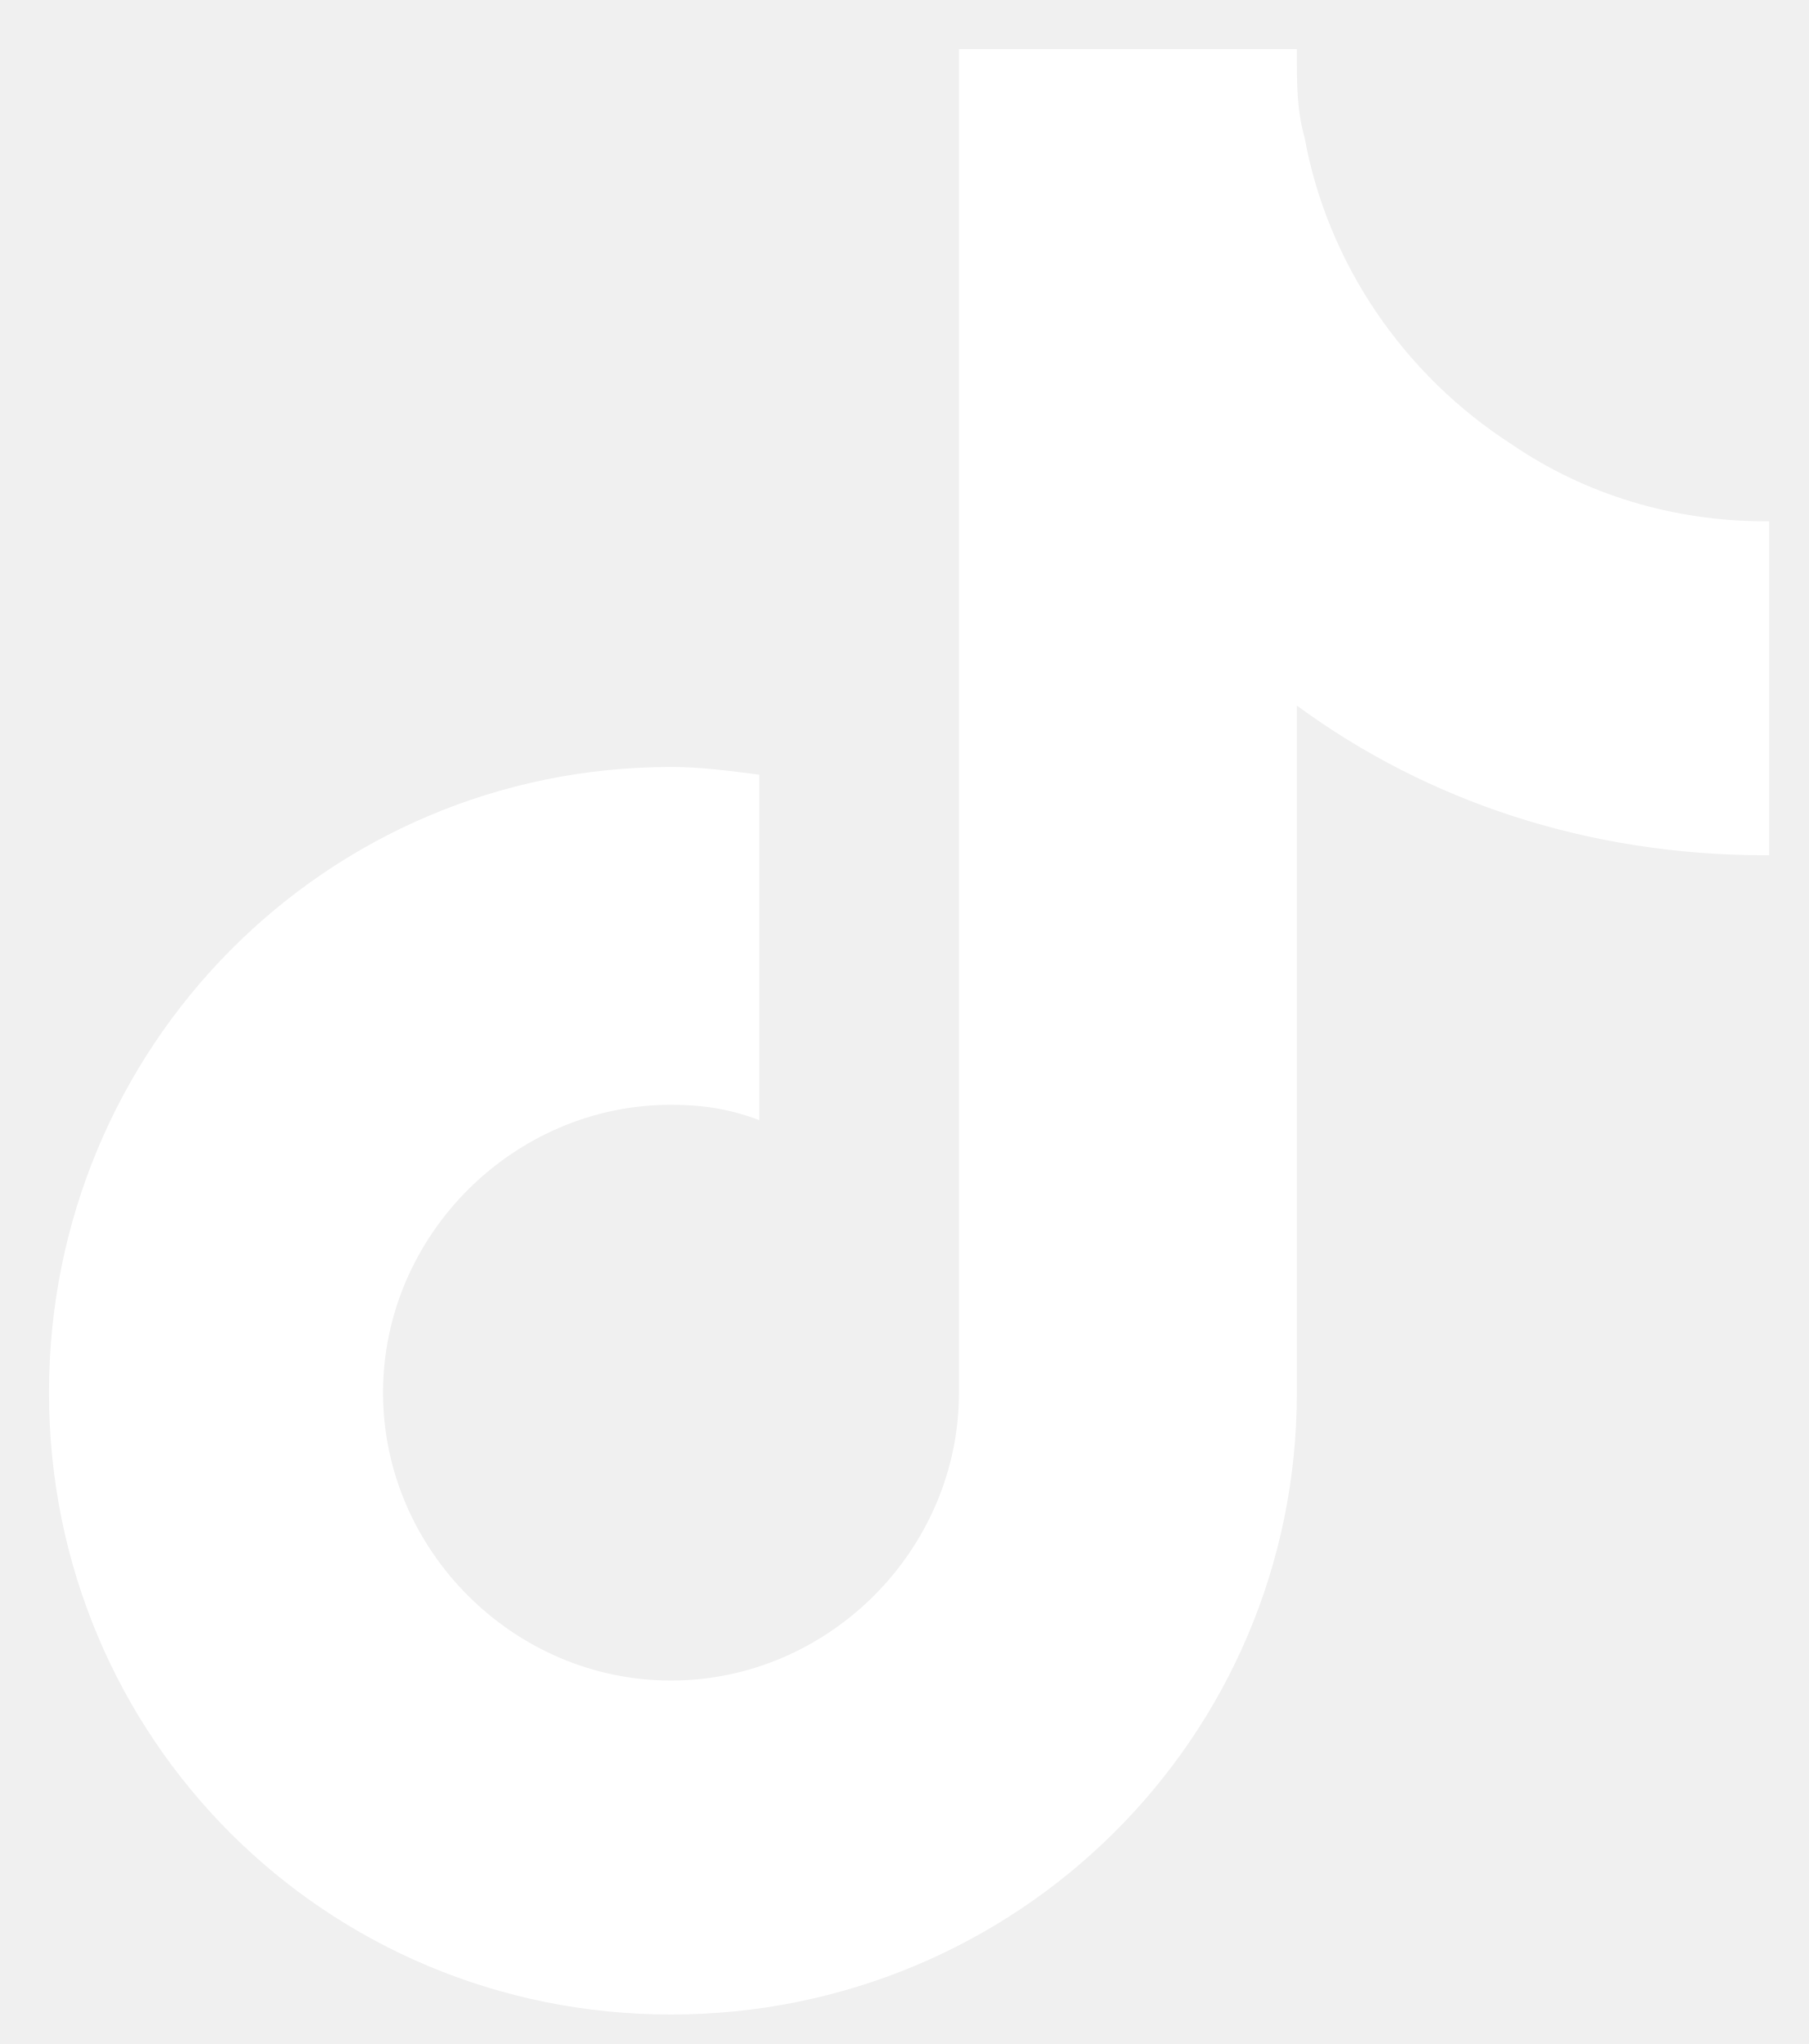
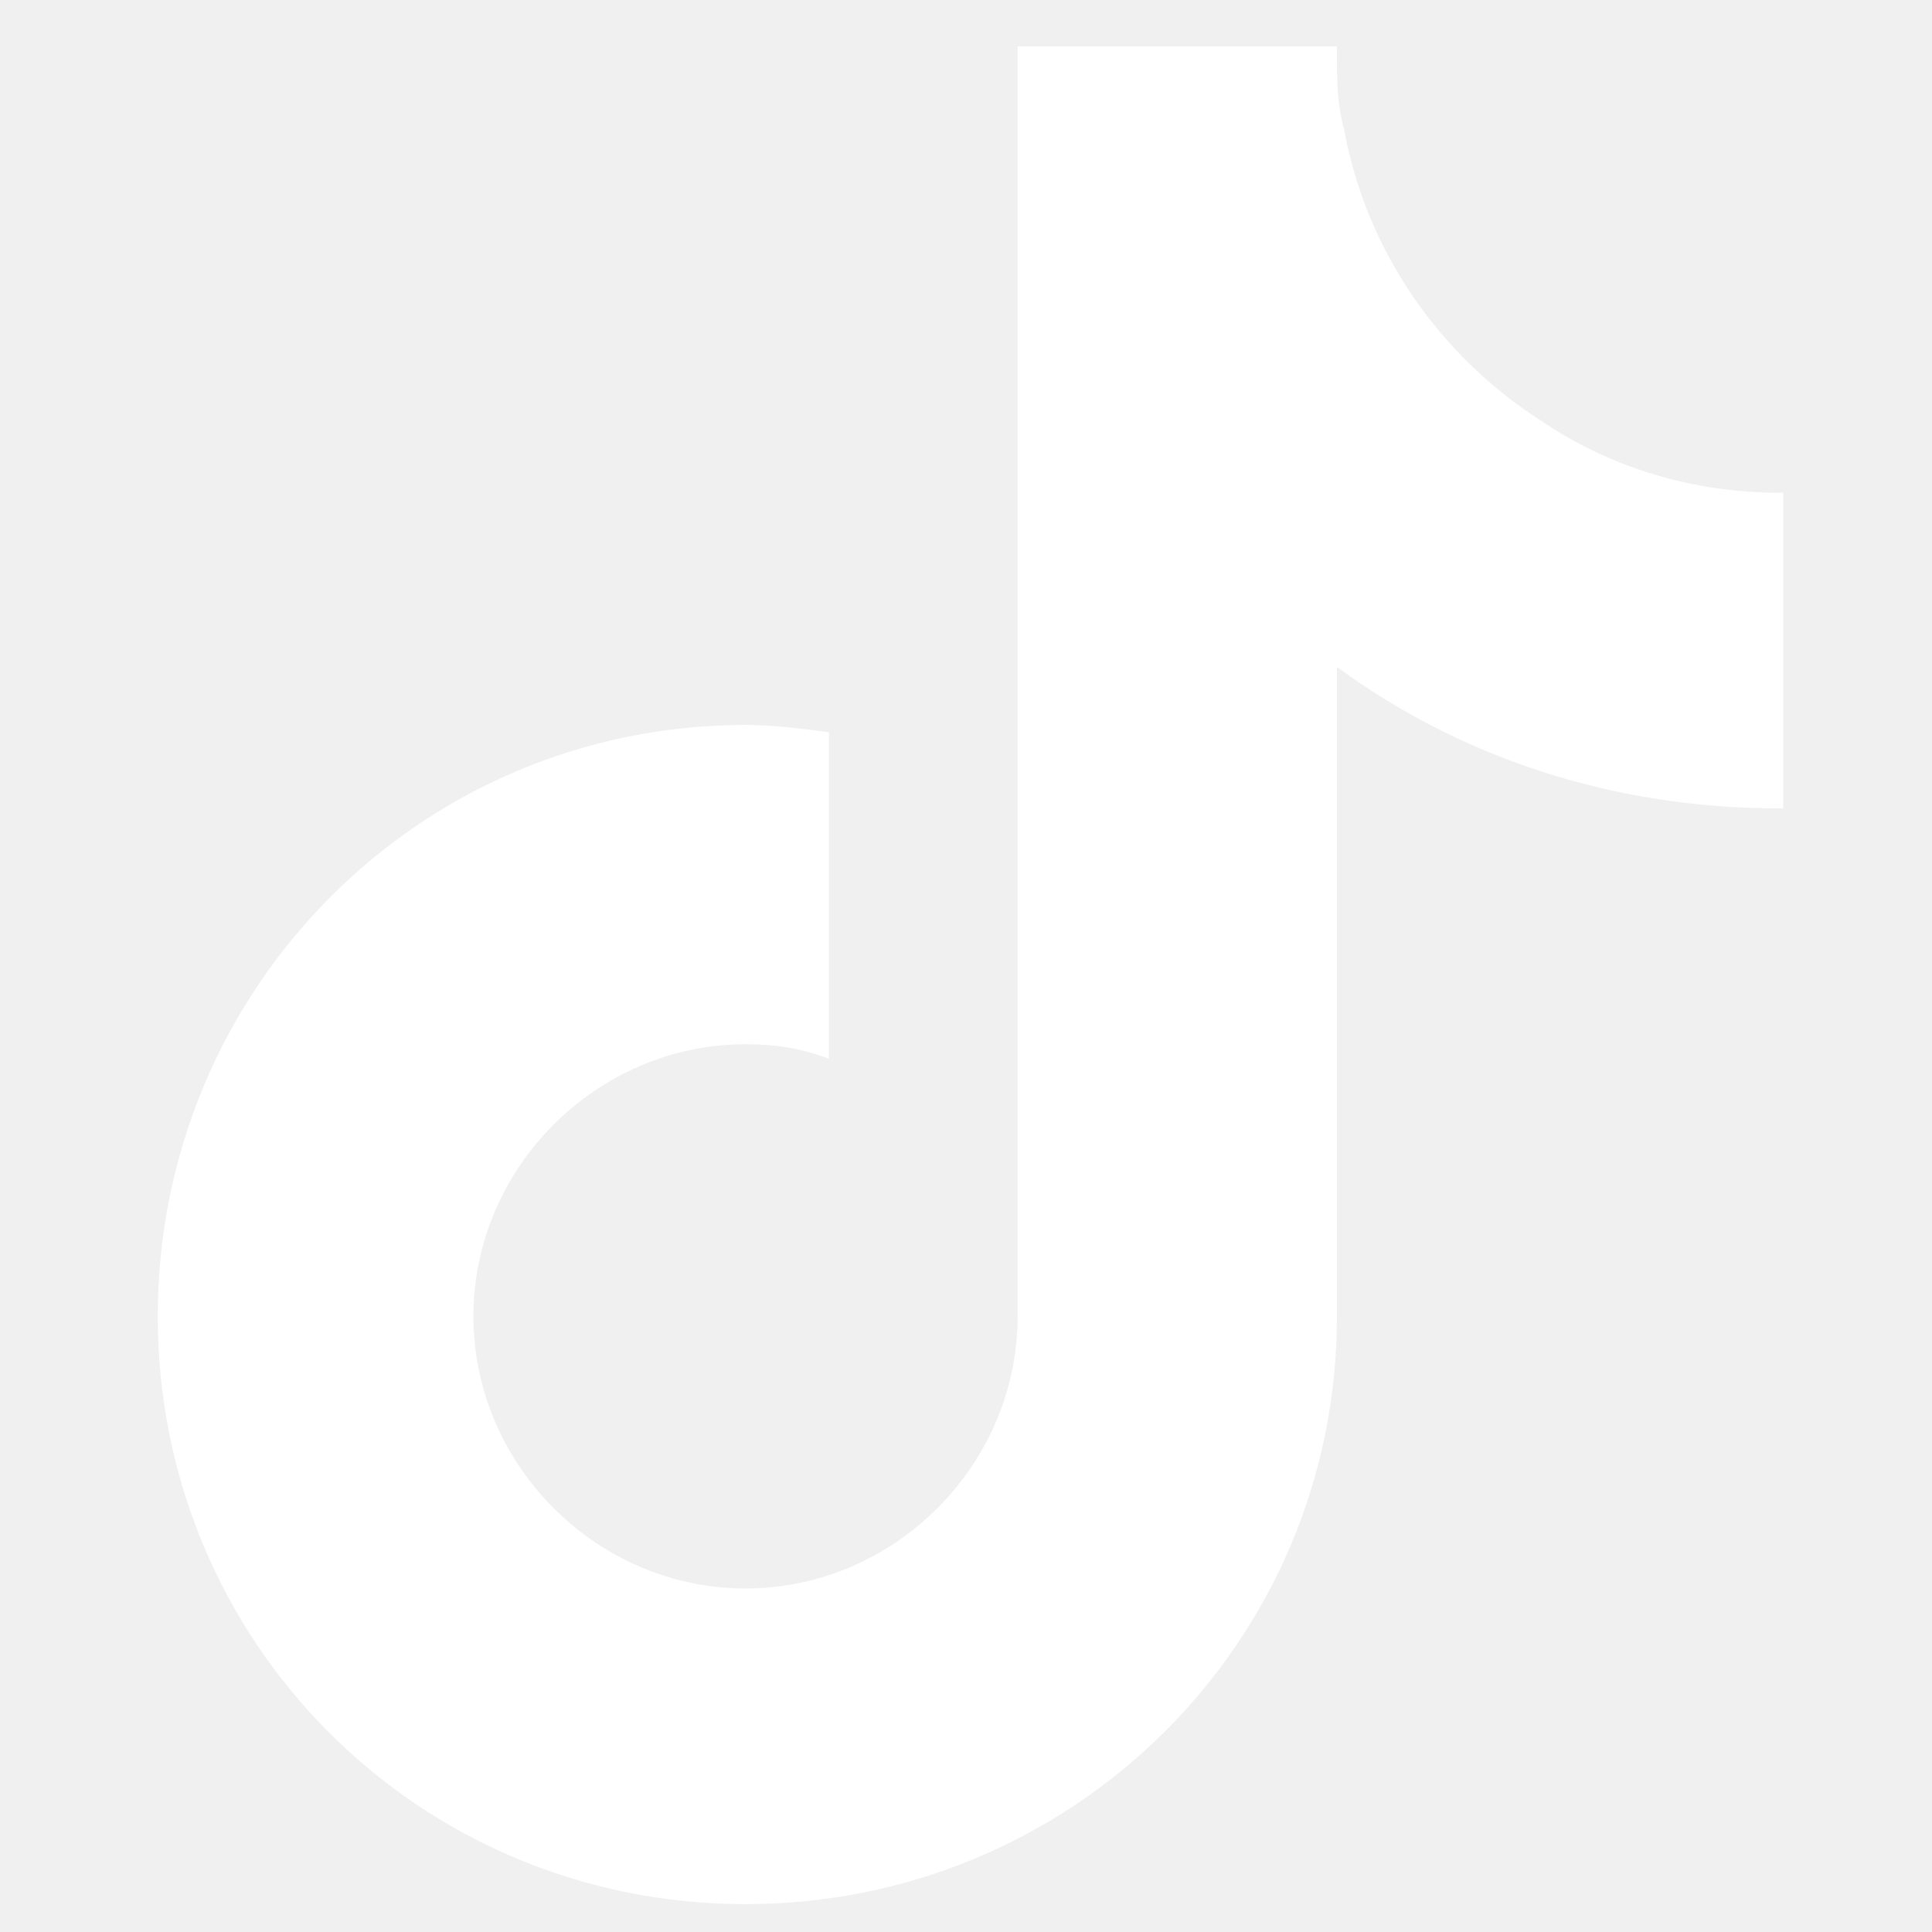
- <svg xmlns="http://www.w3.org/2000/svg" width="23" height="26" viewBox="0 0 23 26" fill="none">
-   <path d="M22.498 10.879V6.631C22.449 6.631 22.449 6.631 22.449 6.631C21.277 6.631 20.154 6.289 19.227 5.654C17.859 4.775 16.883 3.359 16.59 1.748C16.492 1.406 16.492 1.064 16.492 0.723C16.492 0.674 16.492 0.674 16.492 0.625H12.195V17.715C12.195 19.717 10.535 21.377 8.533 21.377C6.531 21.377 4.871 19.717 4.871 17.715C4.871 15.713 6.531 14.053 8.533 14.053C8.924 14.053 9.266 14.102 9.656 14.248V9.854C9.266 9.805 8.924 9.756 8.533 9.756C4.139 9.756 0.623 13.32 0.623 17.715C0.623 22.109 4.139 25.625 8.533 25.625C12.928 25.625 16.492 22.109 16.492 17.715V8.975C18.152 10.195 20.203 10.879 22.449 10.879H22.498Z" fill="#FFFFFF" />
+ <svg xmlns="http://www.w3.org/2000/svg" width="20" height="20" viewBox="0 0 23 26" fill="#FFFFFF">
+   <path d="M22.498 10.879V6.631C22.449 6.631 22.449 6.631 22.449 6.631C21.277 6.631 20.154 6.289 19.227 5.654C17.859 4.775 16.883 3.359 16.59 1.748C16.492 1.406 16.492 1.064 16.492 0.723C16.492 0.674 16.492 0.674 16.492 0.625H12.195V17.715C12.195 19.717 10.535 21.377 8.533 21.377C6.531 21.377 4.871 19.717 4.871 17.715C4.871 15.713 6.531 14.053 8.533 14.053C8.924 14.053 9.266 14.102 9.656 14.248V9.854C9.266 9.805 8.924 9.756 8.533 9.756C4.139 9.756 0.623 13.32 0.623 17.715C0.623 22.109 4.139 25.625 8.533 25.625C12.928 25.625 16.492 22.109 16.492 17.715V8.975C18.152 10.195 20.203 10.879 22.449 10.879H22.498Z" />
</svg>
